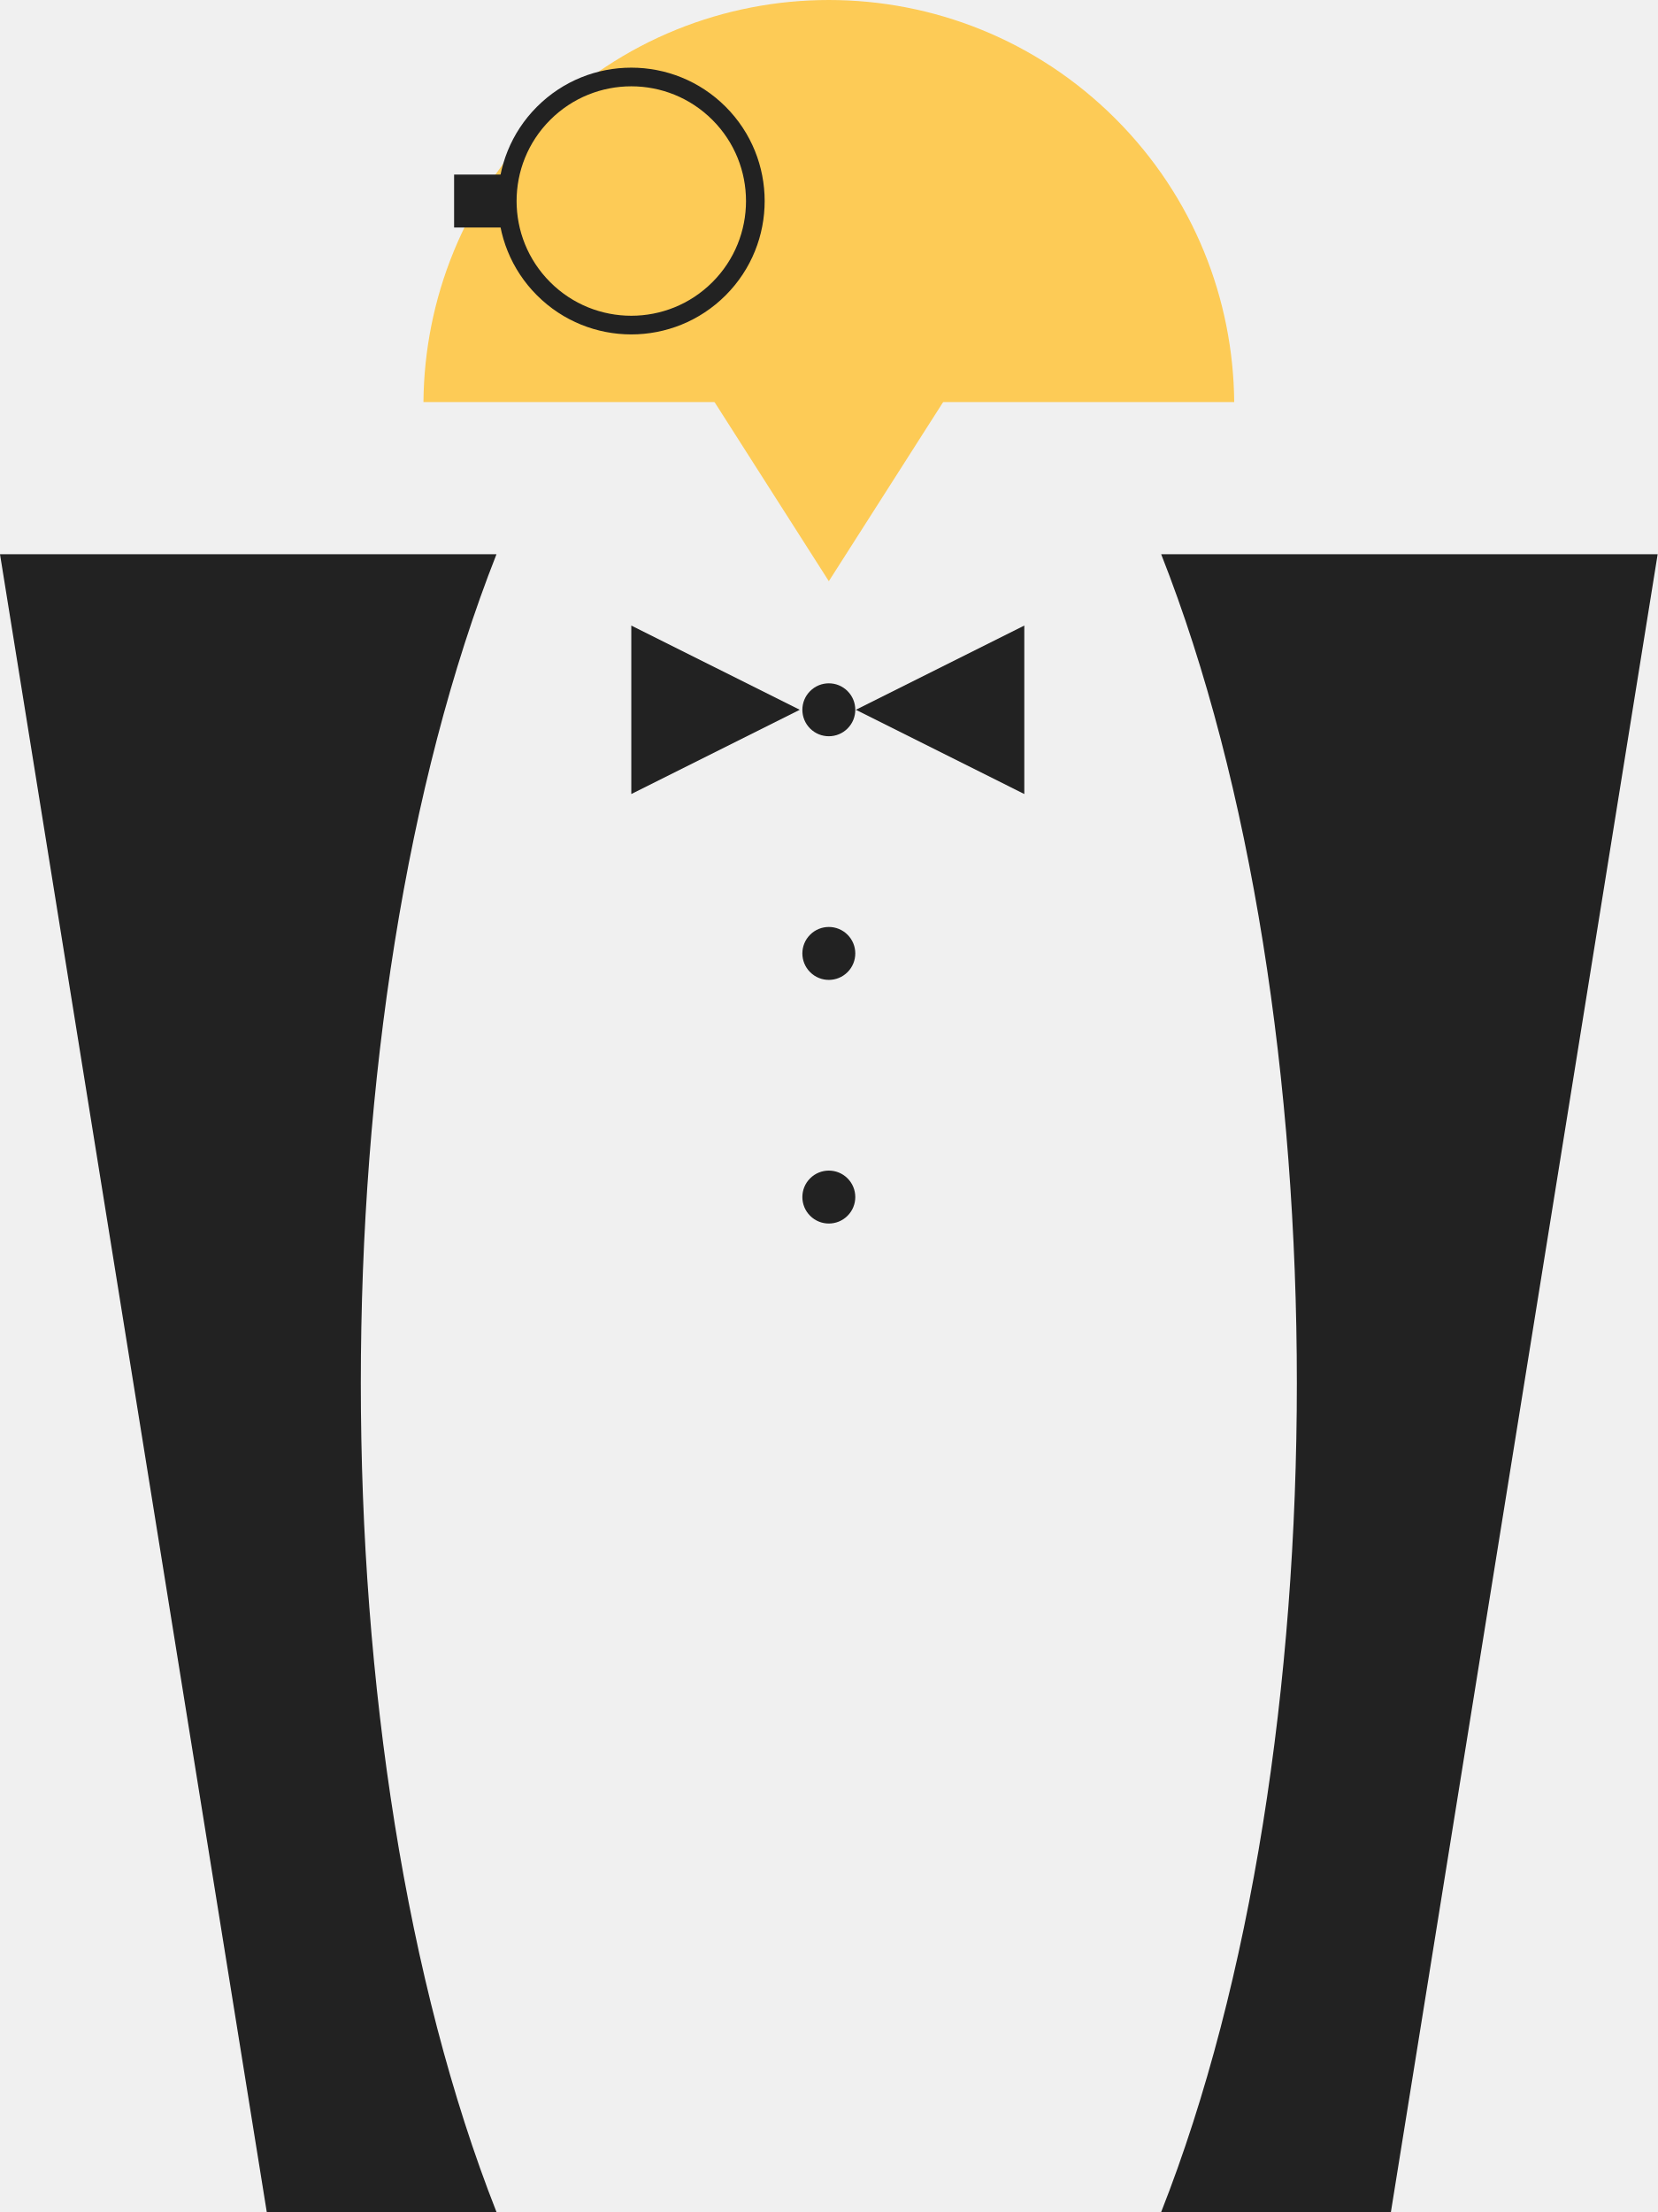
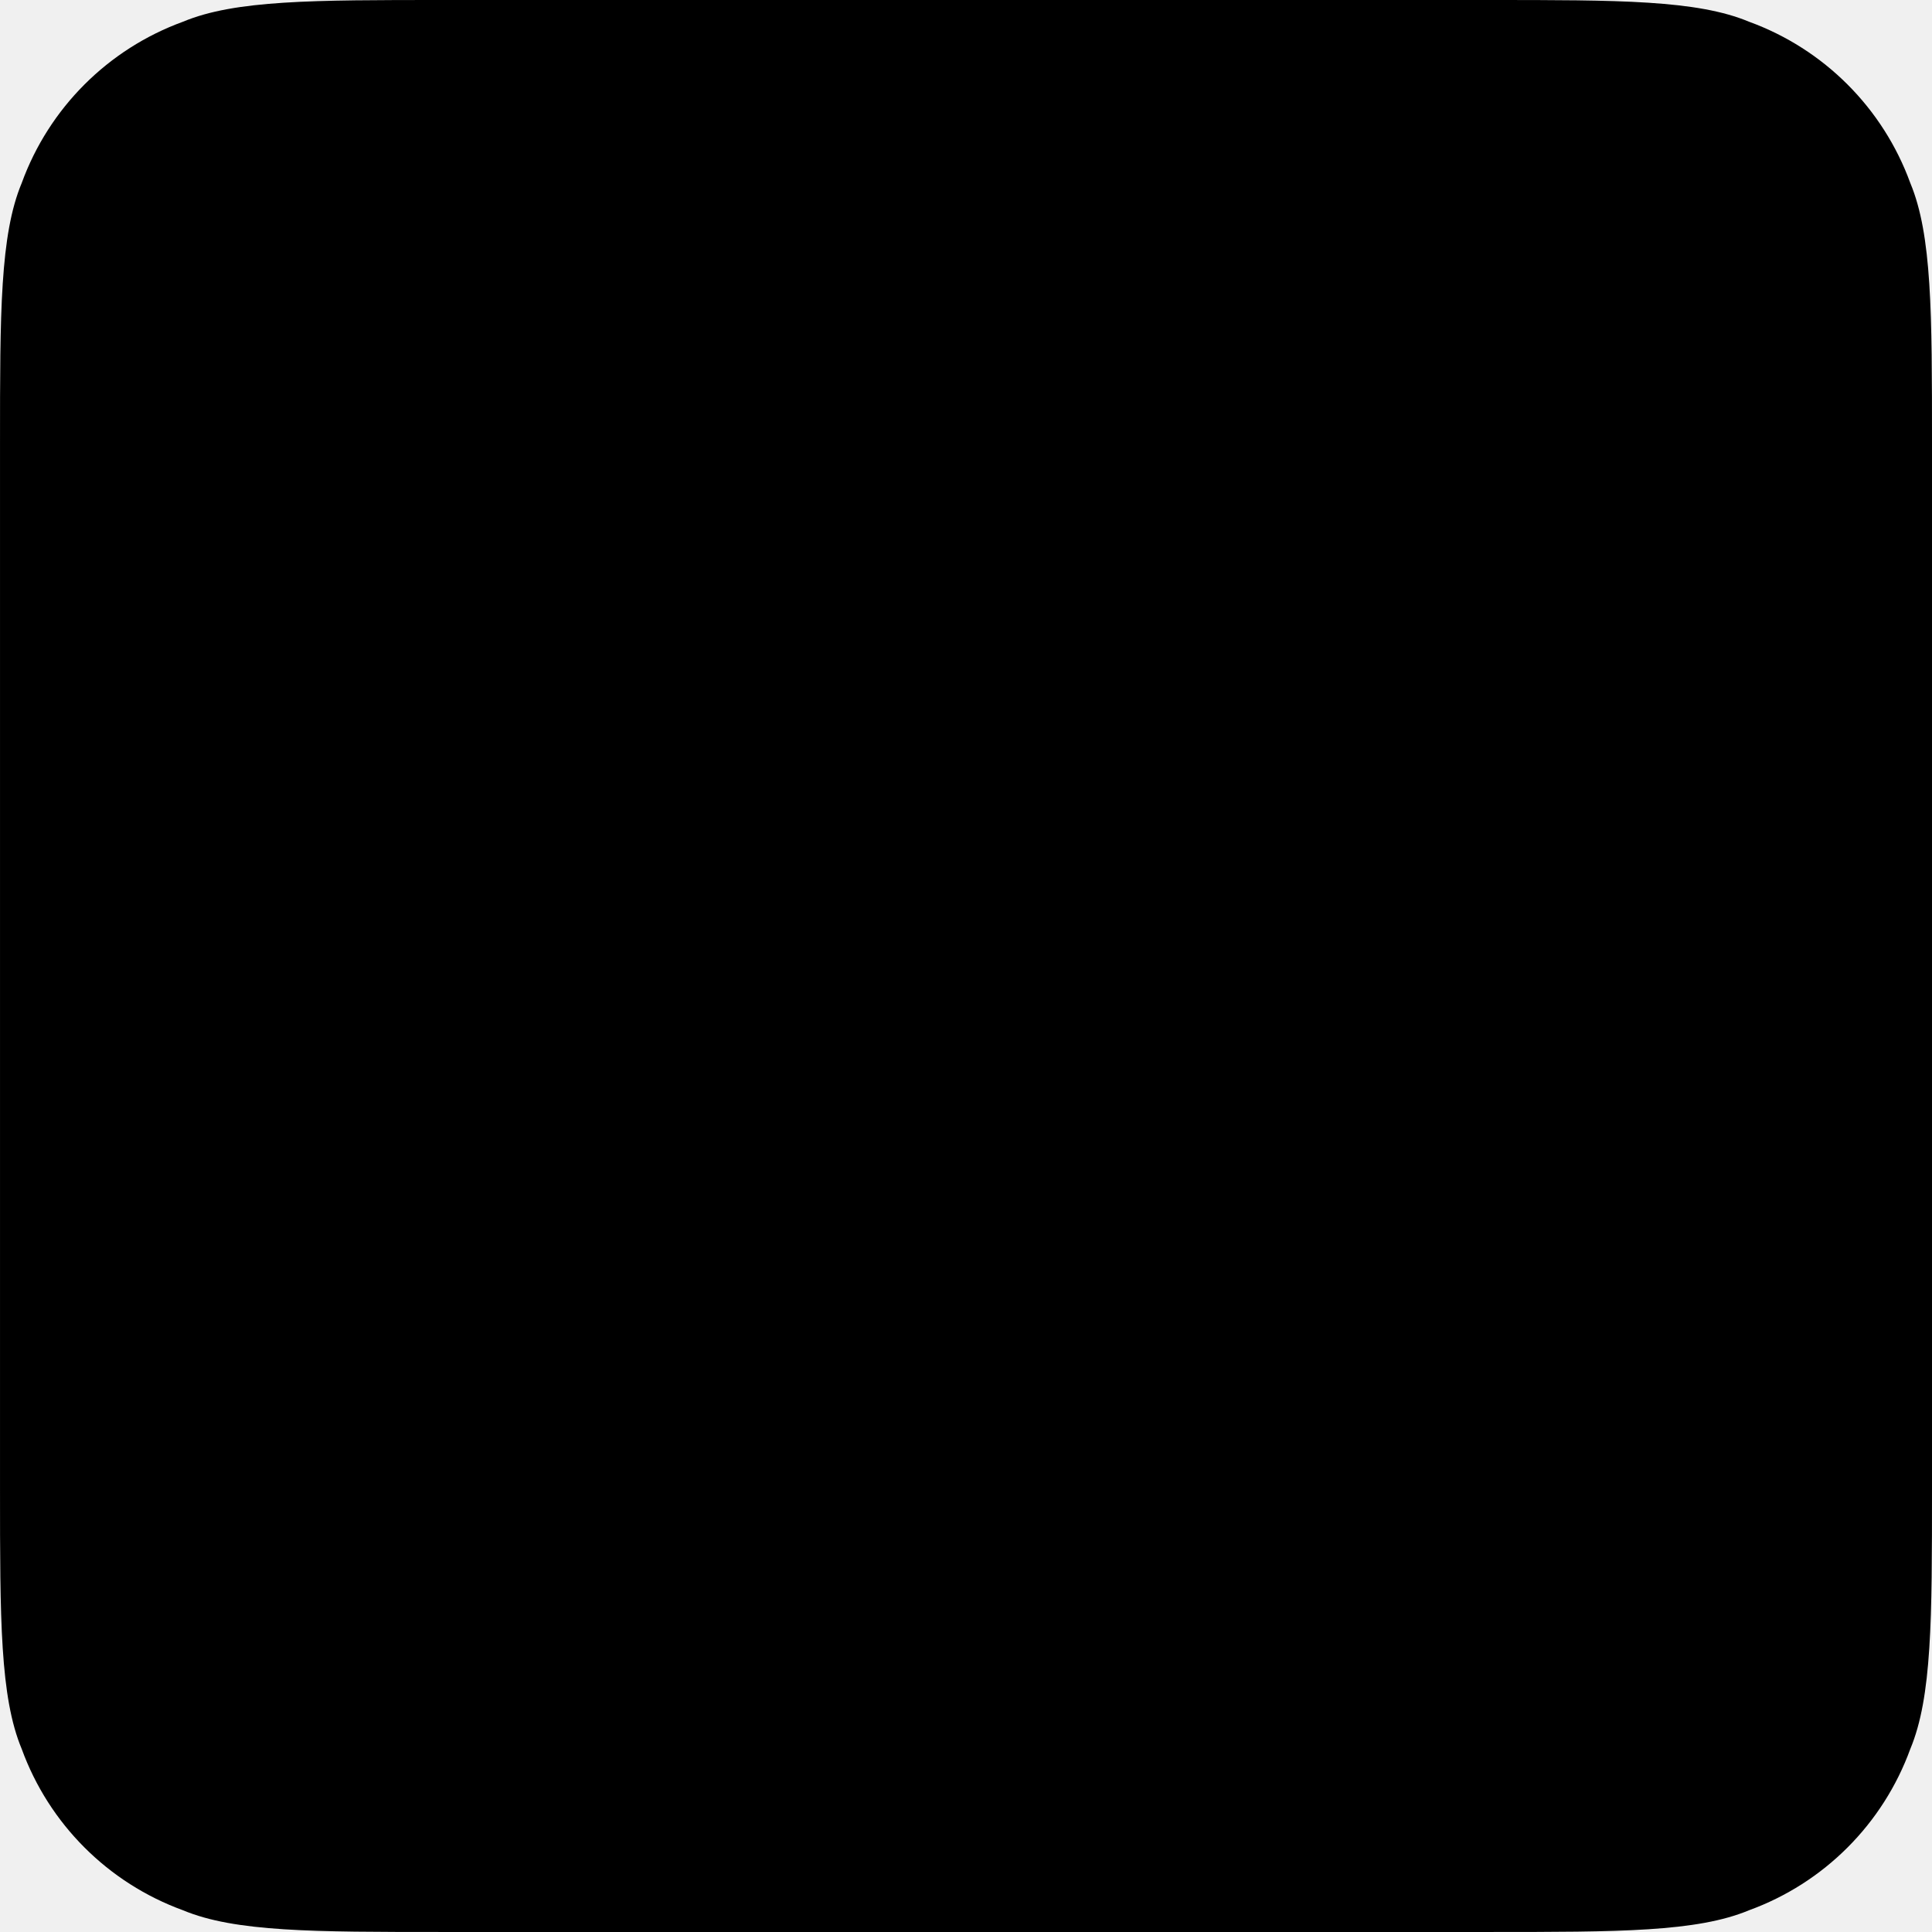
- <svg xmlns="http://www.w3.org/2000/svg" width="355.375pt" height="474.184pt" viewBox="0 0 355.375 474.184" version="1.1" id="svg23">
+ <svg xmlns="http://www.w3.org/2000/svg" width="199.042pt" height="199.041pt" viewBox="0 0 199.042 199.041" version="1.1" id="svg23">
  <defs id="defs6">
    <g id="g6">
      <g id="glyph-0-0">
        <path d="m 58.625,-163.516 42,118.594 41.781,-118.594 h 44.25 V 0 h -33.812 v -44.703 l 3.375,-77.141 L 112.078,0 H 88.953 l -44.031,-121.734 3.375,77.031 V 0 H 14.594 v -163.516 z m 0,0" id="path1" />
      </g>
      <g id="glyph-0-1">
        <path d="M 48.297,-57.609 V 0 H 14.594 v -163.516 h 63.797 c 12.281,0 23.078,2.246 32.391,6.734 9.32,4.492 16.488,10.875 21.5,19.156 5.02,8.273 7.531,17.684 7.531,28.234 0,16.023 -5.484,28.656 -16.453,37.906 -10.961,9.25 -26.137,13.875 -45.531,13.875 z m 0,-27.297 h 30.094 c 8.906,0 15.695,-2.094 20.375,-6.281 4.688,-4.195 7.031,-10.188 7.031,-17.969 0,-8.008 -2.359,-14.484 -7.078,-19.422 -4.719,-4.945 -11.234,-7.492 -19.547,-7.641 h -30.875 z m 0,0" id="path2" />
      </g>
      <g id="glyph-0-2">
        <path d="M 75.125,-59.859 H 48.297 V 0 H 14.594 v -163.516 h 60.766 c 19.312,0 34.207,4.309 44.688,12.922 10.488,8.605 15.734,20.766 15.734,36.484 0,11.156 -2.418,20.465 -7.25,27.922 -4.824,7.449 -12.141,13.383 -21.953,17.797 l 35.375,66.812 V 0 H 105.797 Z M 48.297,-87.156 H 75.469 c 8.457,0 15.004,-2.148 19.641,-6.453 4.645,-4.301 6.969,-10.234 6.969,-17.797 0,-7.707 -2.188,-13.77 -6.563,-18.188 -4.375,-4.414 -11.094,-6.625 -20.156,-6.625 h -27.062 z m 0,0" id="path3" />
      </g>
      <g id="glyph-0-3">
        <path d="m 50.422,0 h -33.688 v -163.516 h 33.688 z m 0,0" id="path4" />
      </g>
      <g id="glyph-0-4">
        <path d="M 112.984,-66.828 H 48.297 V 0 H 14.594 V -163.516 H 121.062 v 27.297 H 48.297 V -94 h 64.688 z m 0,0" id="path5" />
      </g>
      <g id="glyph-0-5">
        <path d="M 106.922,-33.688 H 47.844 L 36.609,0 H 0.781 l 60.875,-163.516 H 92.875 L 154.078,0 H 118.25 Z M 56.938,-60.984 h 40.875 L 77.266,-122.188 Z m 0,0" id="path6" />
      </g>
    </g>
+     <clipPath clipPathUnits="userSpaceOnUse" id="clipPath81">
+       <path d="M 0,0 H 1920 V 1080 H 0 Z" transform="matrix(1,0,0,-1,-891.0608,819.992)" id="path81" />
+     </clipPath>
  </defs>
-   <path fill-rule="nonzero" fill="#222222" fill-opacity="1" d="m 0,118.809 57.188,355.375 h 49.25 c -38.781,-98.391 -38.781,-256.984 0,-355.375 z m 248.938,0 c 38.781,98.391 38.781,256.984 0,355.375 h 49.25 l 57.188,-355.375 z m 0,0" id="path7" />
-   <path fill-rule="nonzero" fill="#fdcb56" fill-opacity="1" d="M 177.688,0 C 155.434,0 133.195,8.492 116.219,25.469 99.434,42.258 90.969,64.188 90.781,86.188 H 264.594 c -0.188,-22 -8.649,-43.93 -25.438,-60.719 C 222.176,8.492 199.941,0 177.688,0 Z m 0,0" id="path8" />
-   <path fill-rule="nonzero" fill="#fdcb56" fill-opacity="1" d="m 177.688,124.59 41.906,-65.668 h -83.812 z m 0,0" id="path9" />
-   <path fill="none" stroke-width="4" stroke-linecap="butt" stroke-linejoin="miter" stroke="#222222" stroke-opacity="1" stroke-miterlimit="4" d="m 154.145,24.293 c 10.383,10.383 10.383,27.223 0,37.605 -10.387,10.387 -27.223,10.387 -37.609,0 -10.383,-10.383 -10.383,-27.223 0,-37.605 10.387,-10.387 27.223,-10.387 37.609,0 z m 0,0" id="path10" />
-   <path fill-rule="nonzero" fill="#222222" fill-opacity="1" d="m 97.352,48.77 h 11.344 V 37.422 H 97.352 Z m 0,0" id="path11" />
-   <path fill-rule="nonzero" fill="#222222" fill-opacity="1" d="m 181.699,148.148 c 2.215,2.215 2.215,5.805 0,8.02 -2.215,2.215 -5.809,2.215 -8.023,0 -2.215,-2.215 -2.215,-5.805 0,-8.02 2.215,-2.219 5.809,-2.219 8.023,0 z m 0,0" id="path12" />
-   <path fill-rule="nonzero" fill="#222222" fill-opacity="1" d="m 183.484,152.156 36.109,-18.055 v 36.113 z m 0,0" id="path13" />
-   <path fill-rule="nonzero" fill="#222222" fill-opacity="1" d="m 171.453,152.156 -36.113,-18.055 v 36.113 z m 0,0" id="path14" />
-   <path fill-rule="nonzero" fill="#222222" fill-opacity="1" d="m 181.699,200.375 c 2.215,2.215 2.215,5.805 0,8.02 -2.215,2.219 -5.809,2.219 -8.023,0 -2.215,-2.215 -2.215,-5.805 0,-8.02 2.215,-2.215 5.809,-2.215 8.023,0 z m 0,0" id="path15" />
-   <path fill-rule="nonzero" fill="#222222" fill-opacity="1" d="m 181.699,252.602 c 2.215,2.215 2.215,5.809 0,8.023 -2.215,2.215 -5.809,2.215 -8.023,0 -2.215,-2.215 -2.215,-5.809 0,-8.023 2.215,-2.215 5.809,-2.215 8.023,0 z m 0,0" id="path16" />
+   <g id="g76" transform="matrix(0.75,0,0,0.75,-10535.479,-235.7383)">
+     <path id="path77" d="M 906.12,844.262 H 1013.88 c 13.394,0 21.429,0 26.787,-2.237 7.722,-2.811 13.806,-8.895 16.617,-16.617 2.237,-5.357 2.237,-13.393 2.237,-26.786 v -107.761 c 0,-13.393 0,-21.429 -2.237,-26.786 -2.811,-7.723 -8.895,-13.807 -16.617,-16.617 -5.358,-2.236 -13.393,-2.236 -26.787,-2.236 H 906.12 c -13.393,0 -21.429,0 -26.786,2.236 -7.723,2.811 -13.806,8.895 -16.617,16.617 -2.237,5.357 -2.237,13.393 -2.237,26.786 v 107.761 c 0,13.393 0,21.429 2.237,26.786 2.811,7.723 8.895,13.806 16.617,16.617 5.357,2.237 13.393,2.237 26.786,2.237 z" style="fill:#ffffff icc-color(sRGB-IEC61966-2, 0.1, 1, 1, 1);fill-opacity:1;fill-rule:nonzero;stroke:none" transform="matrix(1.333333,0,0,-1.333333,12900,1440)" />
+   </g>
+   <g id="g77" transform="matrix(0.75,0,0,0.75,-10535.479,-235.7383)">
+     <path id="path78" d="m 960,836.494 c -22.253,0 -44.49,-8.49 -61.469,-25.469 -16.787,-16.787 -25.248,-38.718 -25.437,-60.719 h 173.812 c -0.189,22.001 -8.65,43.932 -25.437,60.719 -16.979,16.978 -39.216,25.469 -61.469,25.469 z" style="fill:#fdcb56 icc-color(sRGB-IEC61966-2, 0.1, 0.993, 0.795, 0.336);fill-opacity:1;fill-rule:nonzero;stroke:none" transform="matrix(1.333333,0,0,-1.333333,12900,1440)" />
+   </g>
+   <g id="g78" transform="matrix(0.75,0,0,0.75,-10535.479,-235.7383)">
+     <path id="path79" d="m 960,711.907 41.906,65.669 h -83.812 z" style="fill:#fdcb56 icc-color(sRGB-IEC61966-2, 0.1, 0.993, 0.795, 0.336);fill-opacity:1;fill-rule:nonzero;stroke:none" transform="matrix(1.333333,0,0,-1.333333,12900,1440)" />
+   </g>
+   <g id="g79" transform="matrix(0.75,0,0,0.75,-10535.479,-235.7383)">
+     <path id="path80" d="m 45.395,7.788 c 10.385,10.385 10.385,27.222 0,37.606 -10.385,10.385 -27.222,10.385 -37.606,0 -10.385,-10.385 -10.385,-27.222 0,-37.606 10.385,-10.385 27.222,-10.385 37.606,0 z" style="fill:none;stroke:#222222 icc-color(sRGB-IEC61966-2, 0.1, 0.133, 0.133, 0.133);stroke-width:4;stroke-linecap:butt;stroke-linejoin:miter;stroke-miterlimit:4;stroke-dasharray:none;stroke-opacity:1" transform="matrix(1.333333,0,0,1.333333,14088.081,346.6773)" clip-path="url(#clipPath81)" />
+   </g>
+   <g id="g81" transform="matrix(0.75,0,0,0.75,-10535.479,-235.7383)">
+     <path id="path82" d="m 879.664,787.728 h 11.345 v 11.345 H 879.664 Z" style="fill:#222222 icc-color(sRGB-IEC61966-2, 0.1, 0.133, 0.133, 0.133);fill-opacity:1;fill-rule:nonzero;stroke:none" transform="matrix(1.333333,0,0,-1.333333,12900,1440)" />
+   </g>
+   <g id="g82" transform="matrix(0.75,0,0,0.75,-10535.479,-235.7383)">
+     <path id="path83" d="m 964.011,688.349 c 2.215,-2.215 2.215,-5.807 0,-8.022 -2.215,-2.215 -5.807,-2.215 -8.022,0 -2.215,2.215 -2.215,5.807 0,8.022 2.215,2.215 5.807,2.215 8.022,0 z" style="fill:#222222 icc-color(sRGB-IEC61966-2, 0.1, 0.133, 0.133, 0.133);fill-opacity:1;fill-rule:nonzero;stroke:none" transform="matrix(1.333333,0,0,-1.333333,12900,1440)" />
+   </g>
+   <g id="g83" transform="matrix(0.75,0,0,0.75,-10535.479,-235.7383)">
+     <path id="path84" d="m 965.795,684.338 36.111,18.056 v -36.111 z" style="fill:#222222 icc-color(sRGB-IEC61966-2, 0.1, 0.133, 0.133, 0.133);fill-opacity:1;fill-rule:nonzero;stroke:none" transform="matrix(1.333333,0,0,-1.333333,12900,1440)" />
+   </g>
+   <g id="g84" transform="matrix(0.75,0,0,0.75,-10535.479,-235.7383)">
+     <path id="path85" d="M 953.764,684.338 917.652,702.394 V 666.283 Z" style="fill:#222222 icc-color(sRGB-IEC61966-2, 0.1, 0.133, 0.133, 0.133);fill-opacity:1;fill-rule:nonzero;stroke:none" transform="matrix(1.333333,0,0,-1.333333,12900,1440)" />
+   </g>
</svg>
